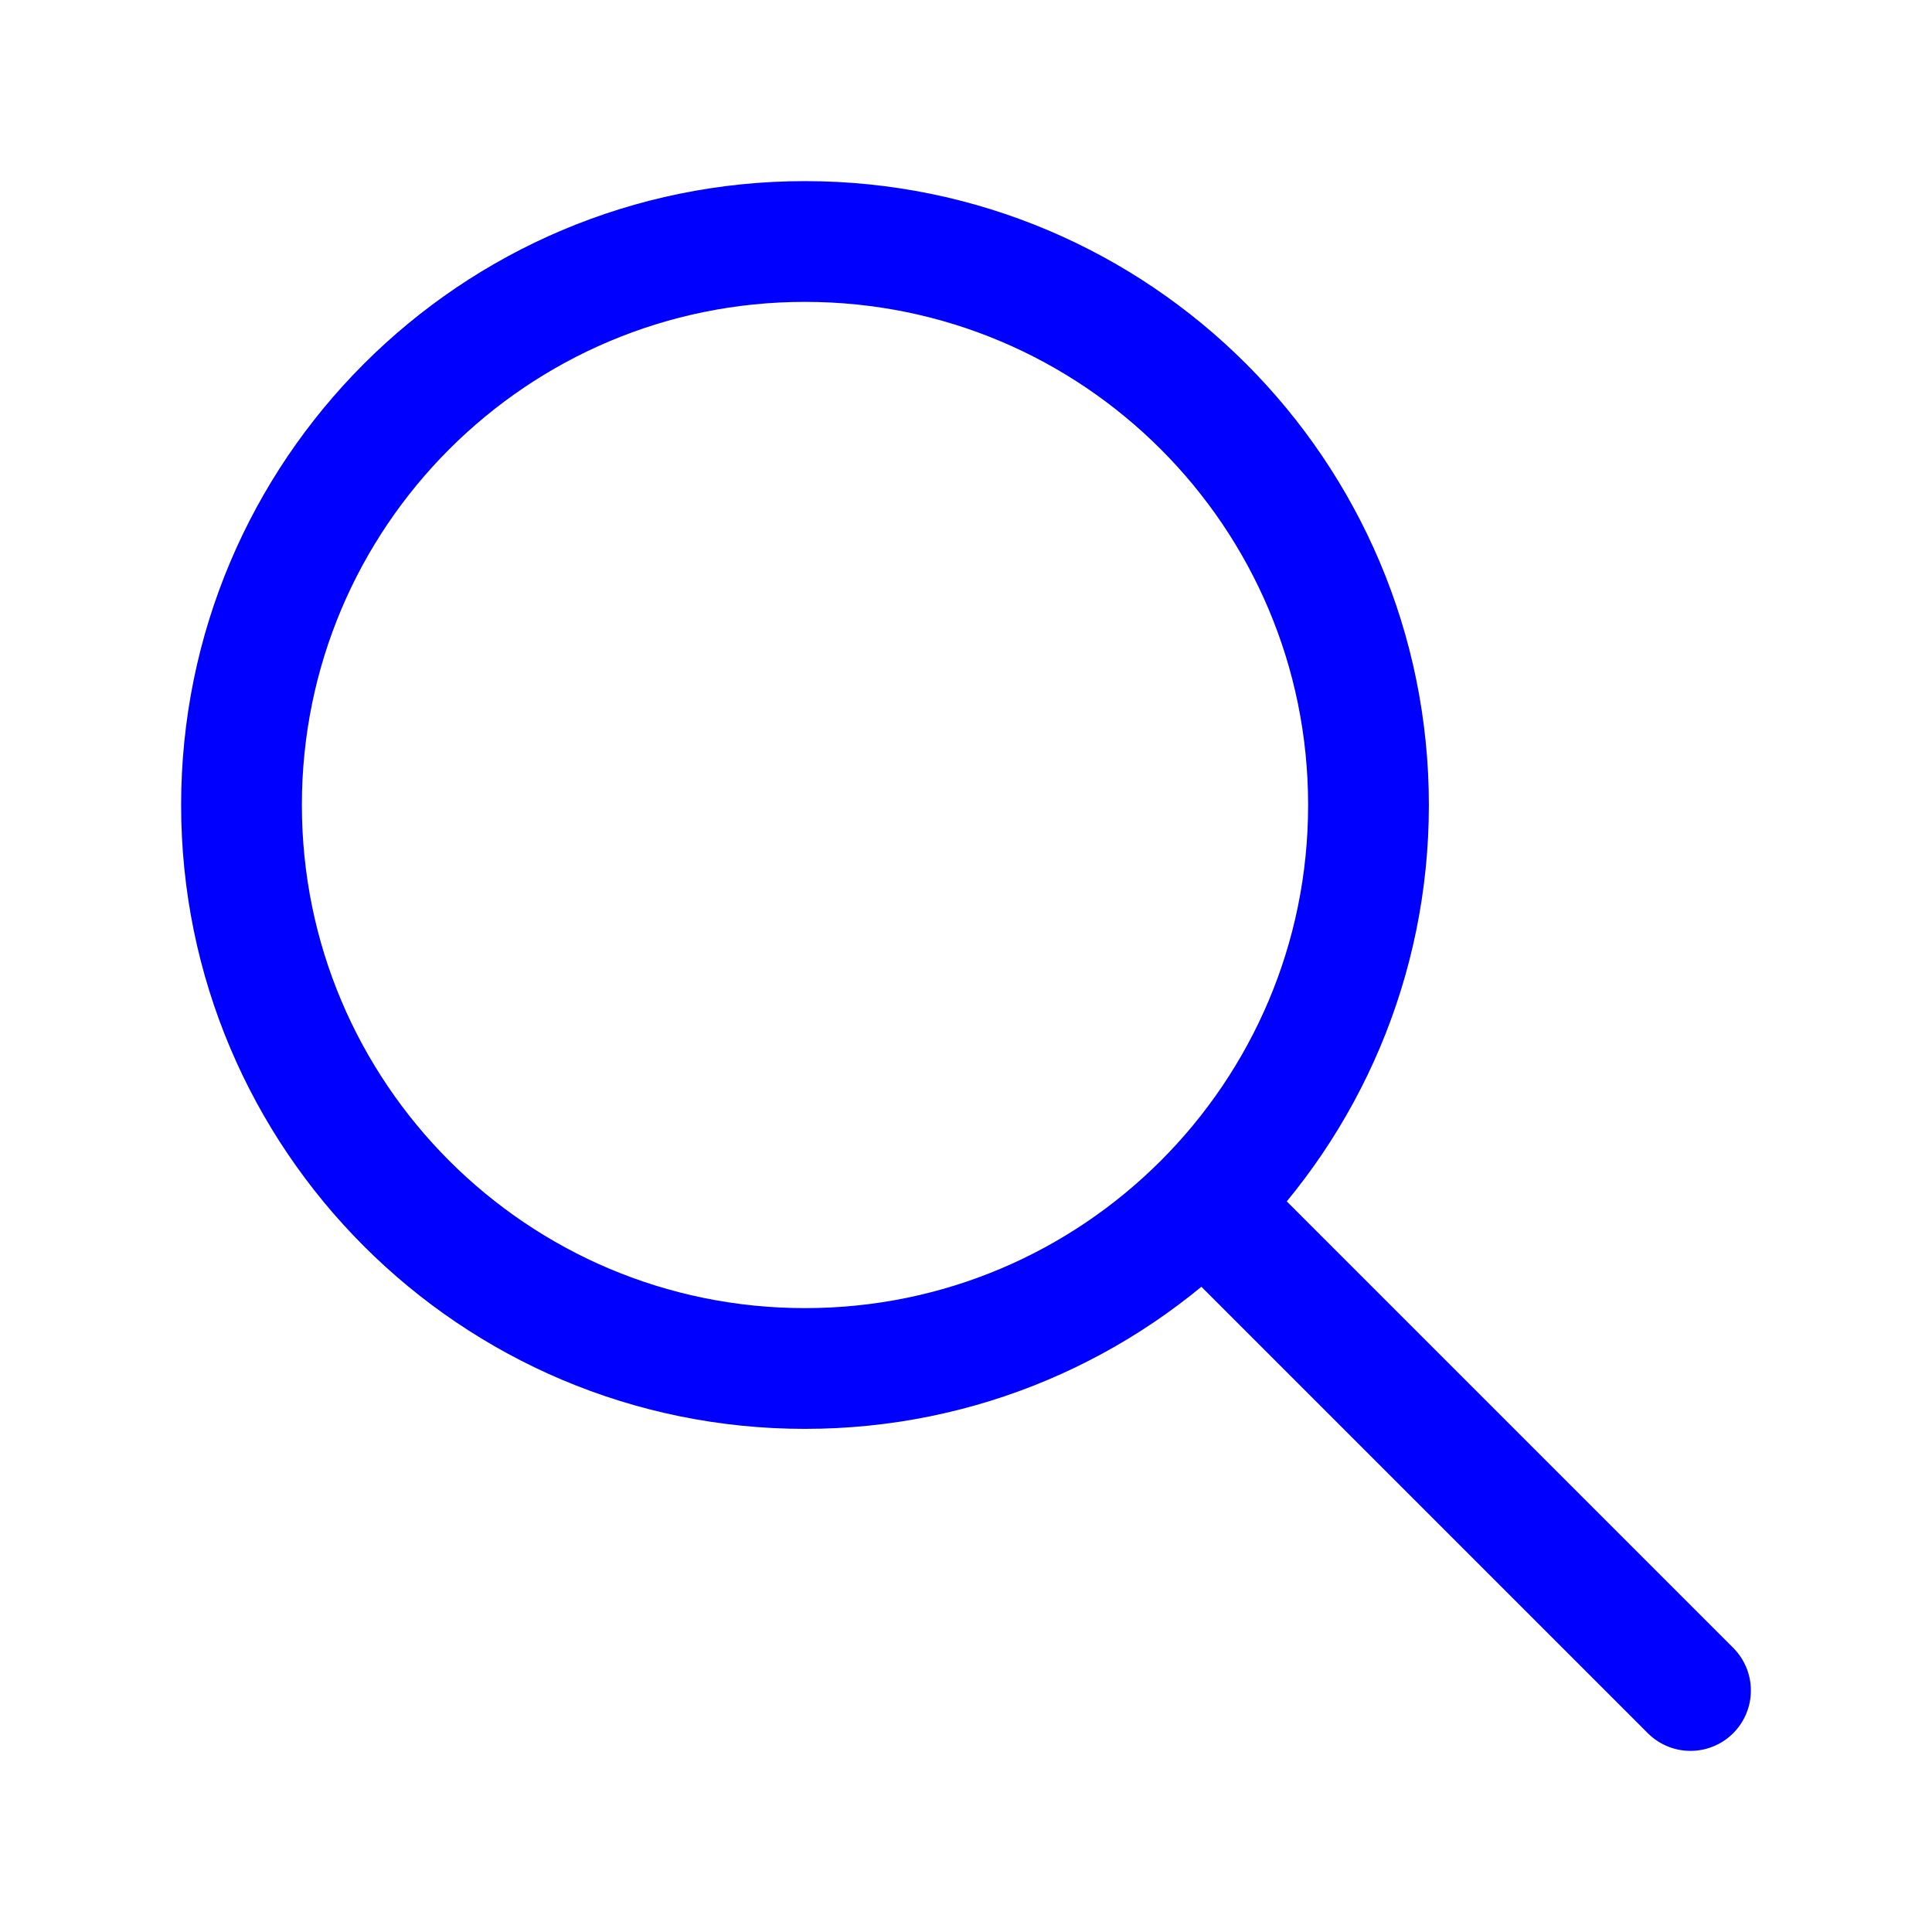
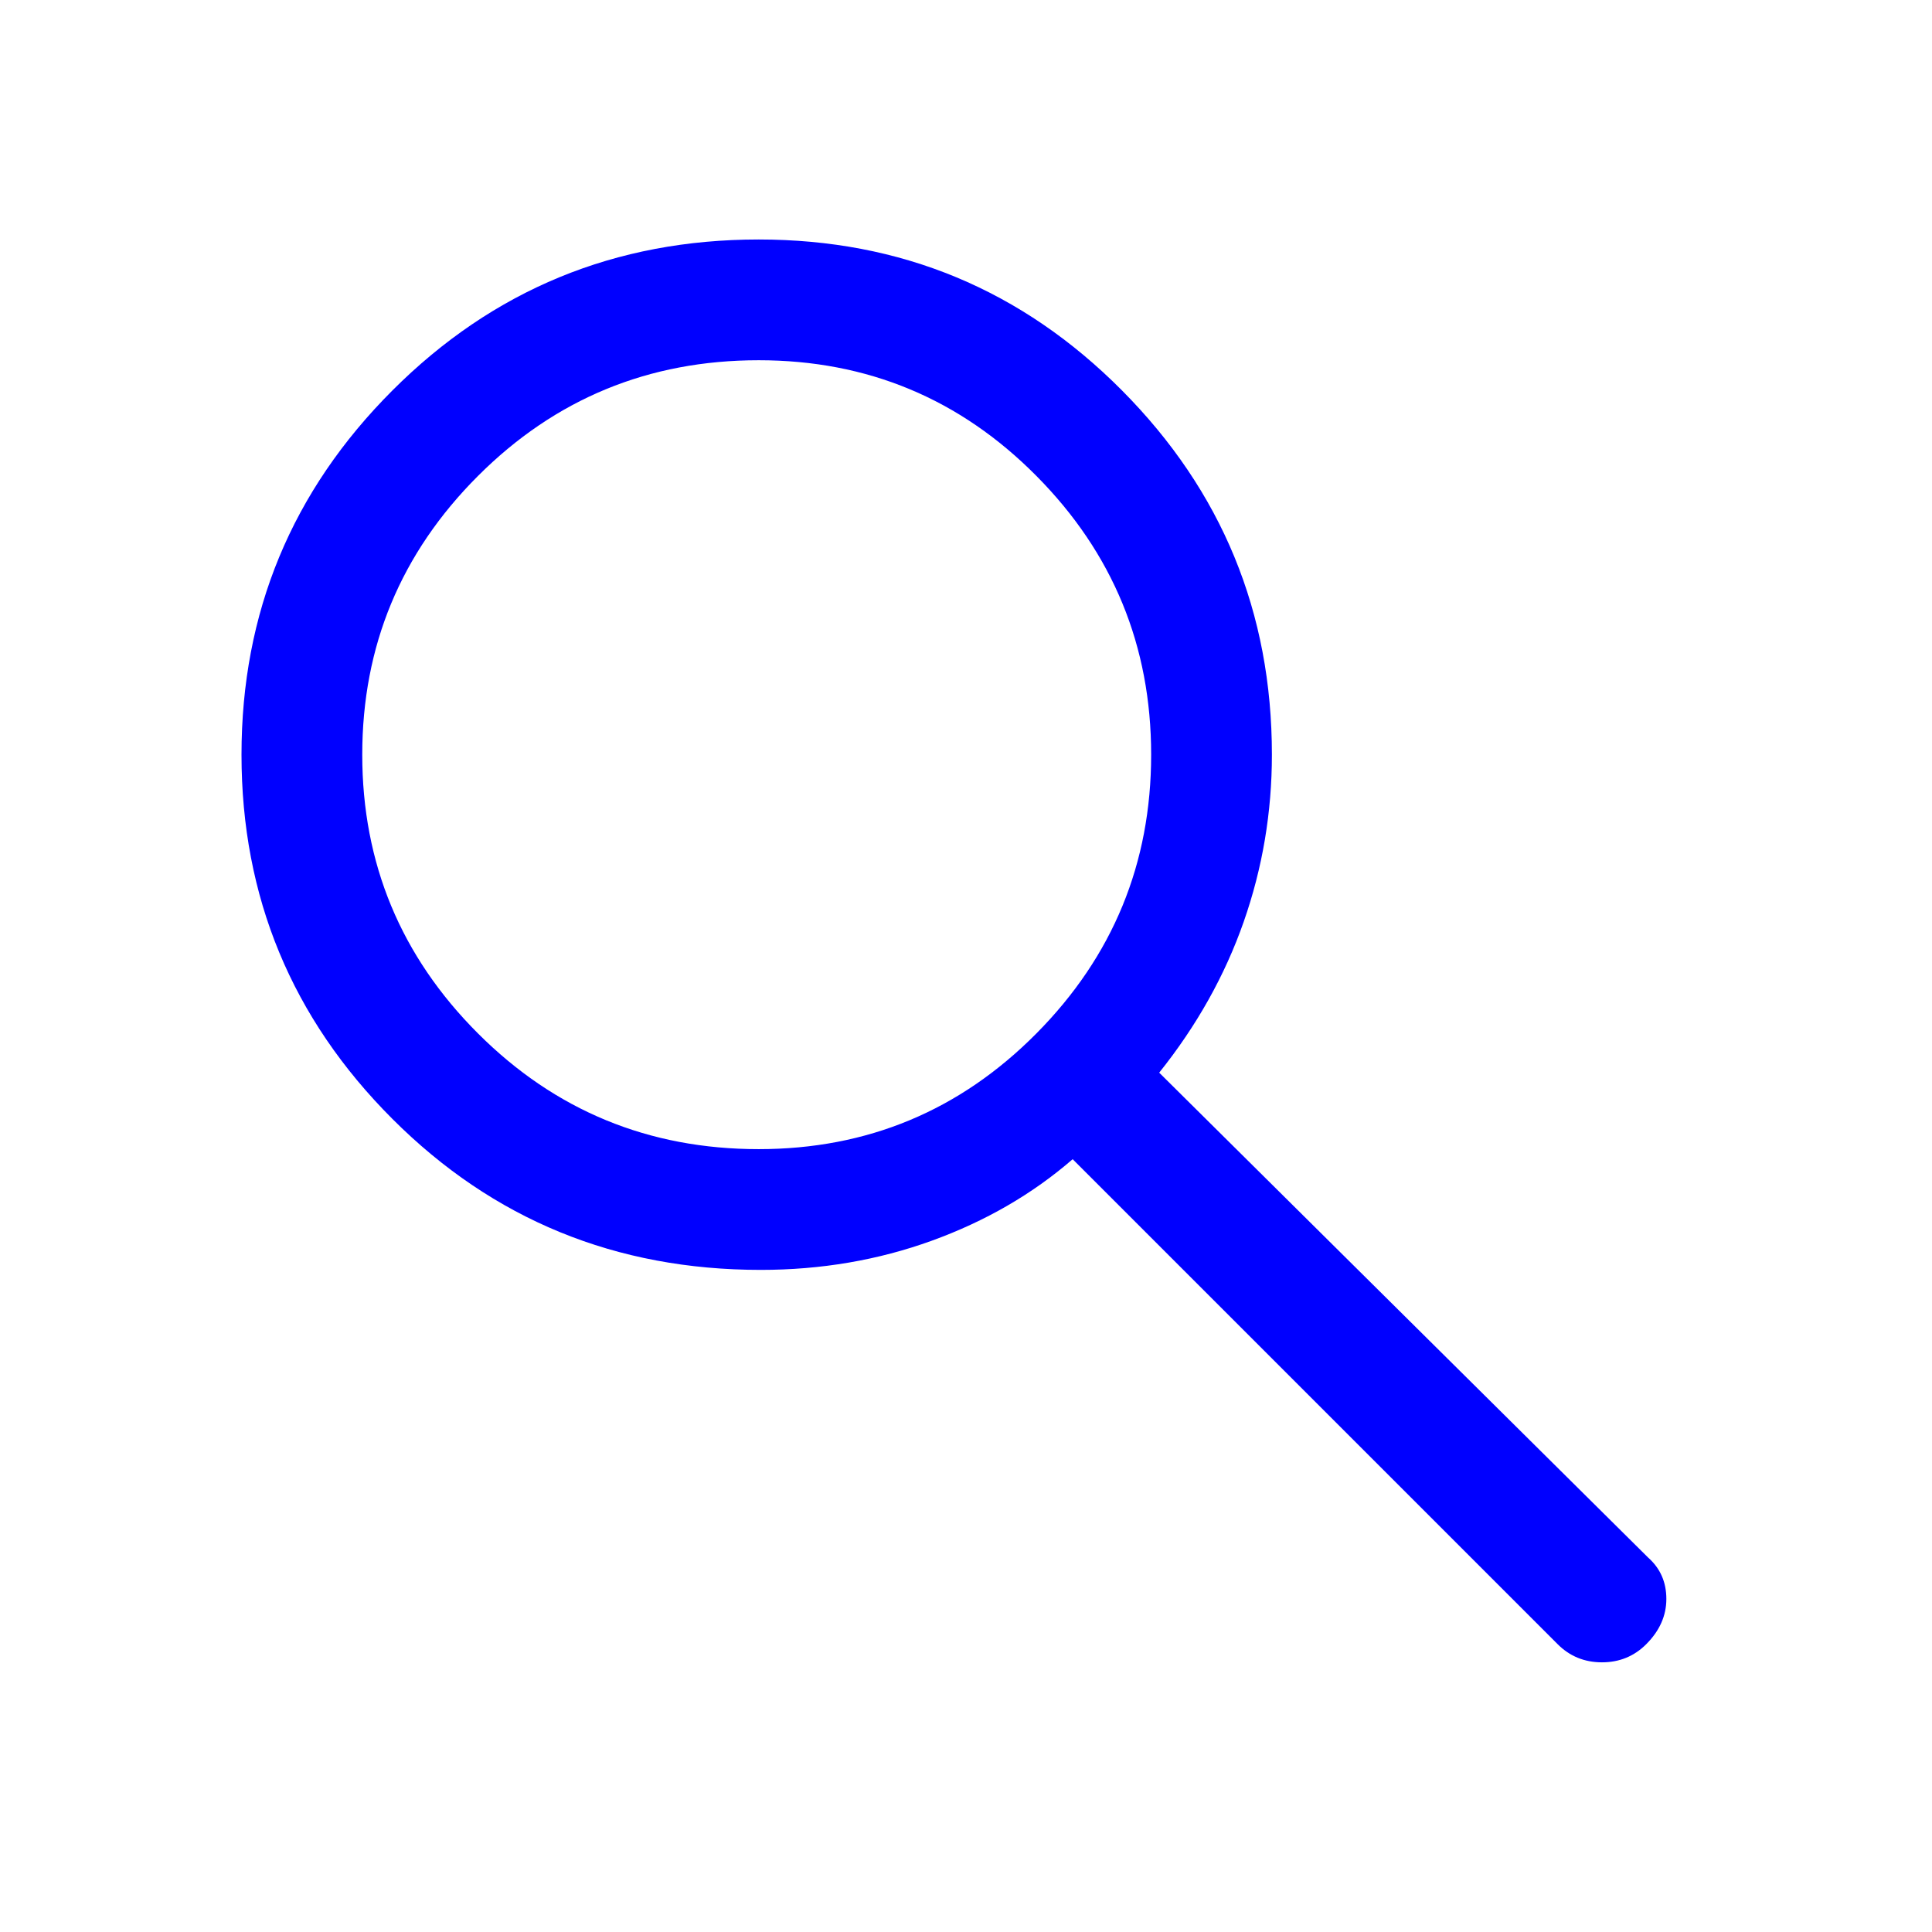
- <svg xmlns="http://www.w3.org/2000/svg" class="icon icon-tabler icon-tabler-search" width="64" height="64" viewBox="0 0 24 24" stroke-width="1.5" stroke="#000000" fill="none" stroke-linecap="round" stroke-linejoin="round">
-   <path stroke="none" d="M0 0h24v24H0z" fill="none" />
-   <circle stroke="#0000ff" cx="10" cy="10" r="7" />
-   <line stroke="#0000ff" x1="21" y1="21" x2="15" y2="15" />
+ <svg xmlns="http://www.w3.org/2000/svg" height="48" width="48" viewbox="0 0 48 48">
+   <path fill="#0000FF" d="M38.7 40.85 26.65 28.8Q25.15 30.1 23.15 30.825Q21.15 31.55 18.9 31.55Q13.5 31.55 9.75 27.8Q6 24.05 6 18.75Q6 13.45 9.75 9.7Q13.5 5.95 18.85 5.95Q24.15 5.95 27.875 9.7Q31.6 13.45 31.6 18.75Q31.6 20.9 30.9 22.9Q30.2 24.9 28.8 26.65L40.95 38.7Q41.4 39.1 41.4 39.725Q41.4 40.35 40.9 40.85Q40.45 41.3 39.8 41.3Q39.15 41.3 38.7 40.85ZM18.85 28.55Q22.9 28.55 25.75 25.675Q28.6 22.8 28.6 18.75Q28.6 14.7 25.75 11.825Q22.9 8.95 18.85 8.95Q14.75 8.95 11.875 11.825Q9 14.7 9 18.75Q9 22.8 11.875 25.675Q14.75 28.55 18.85 28.55Z" />
</svg>
